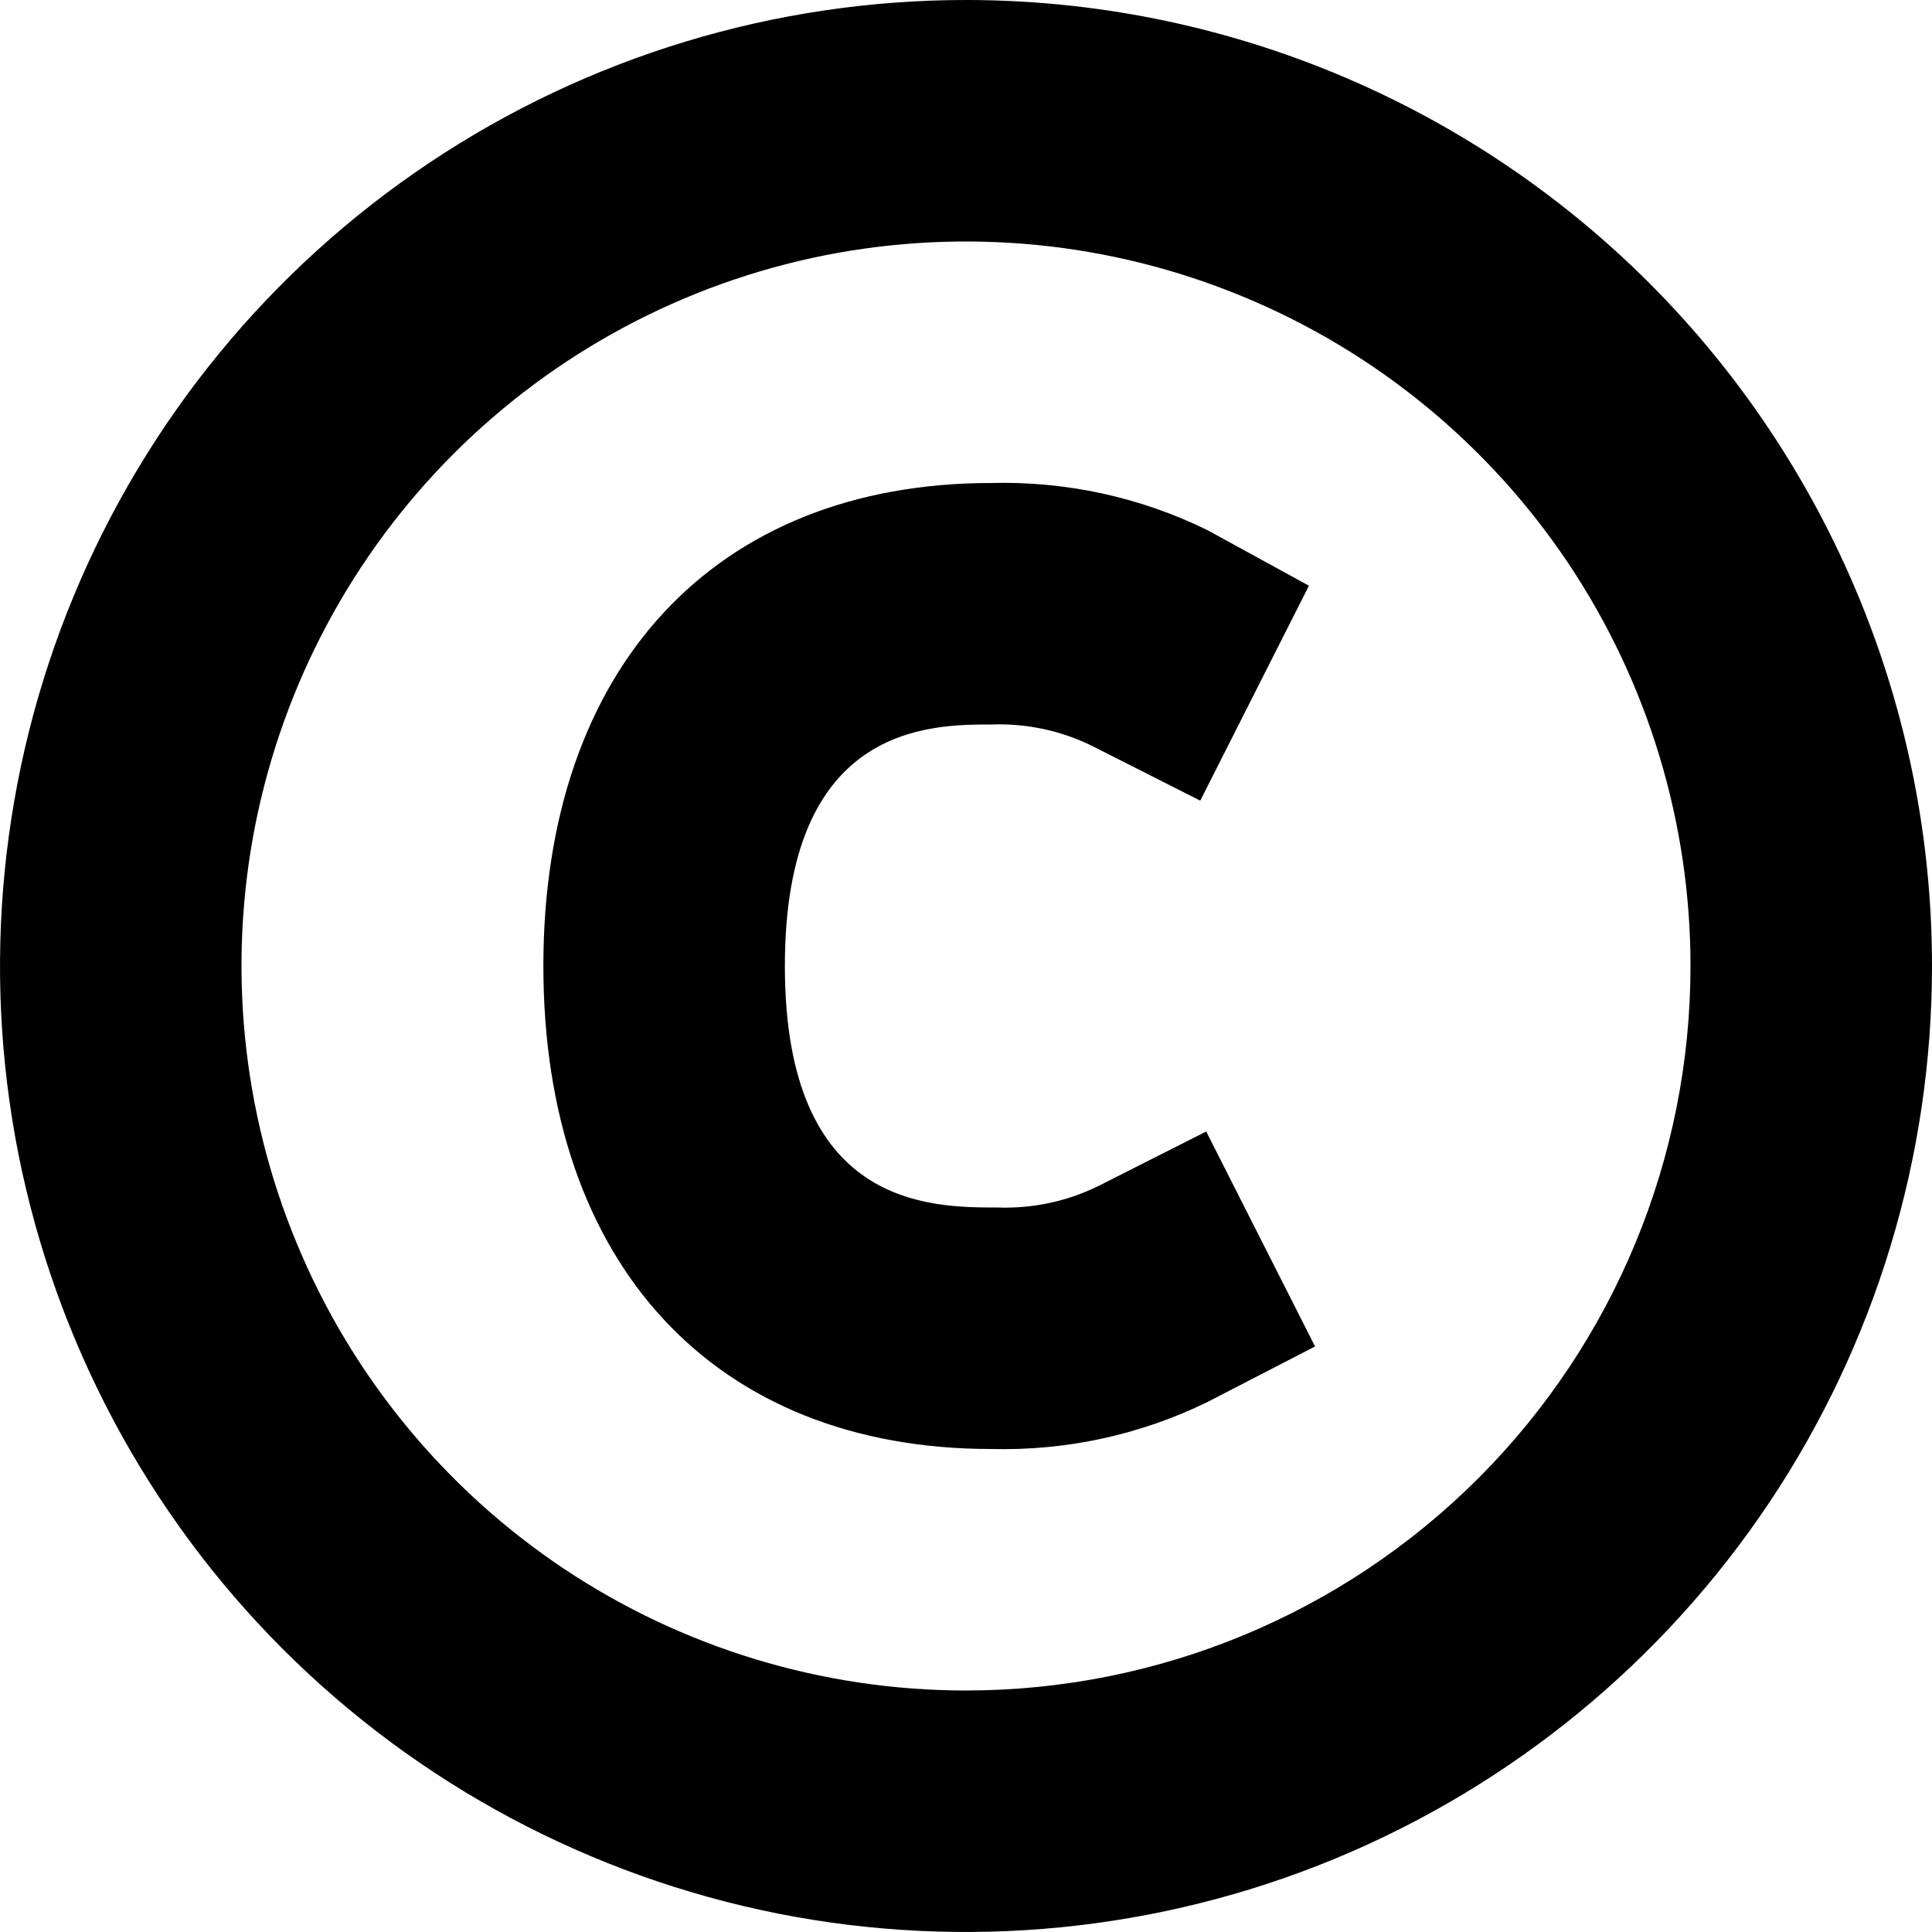
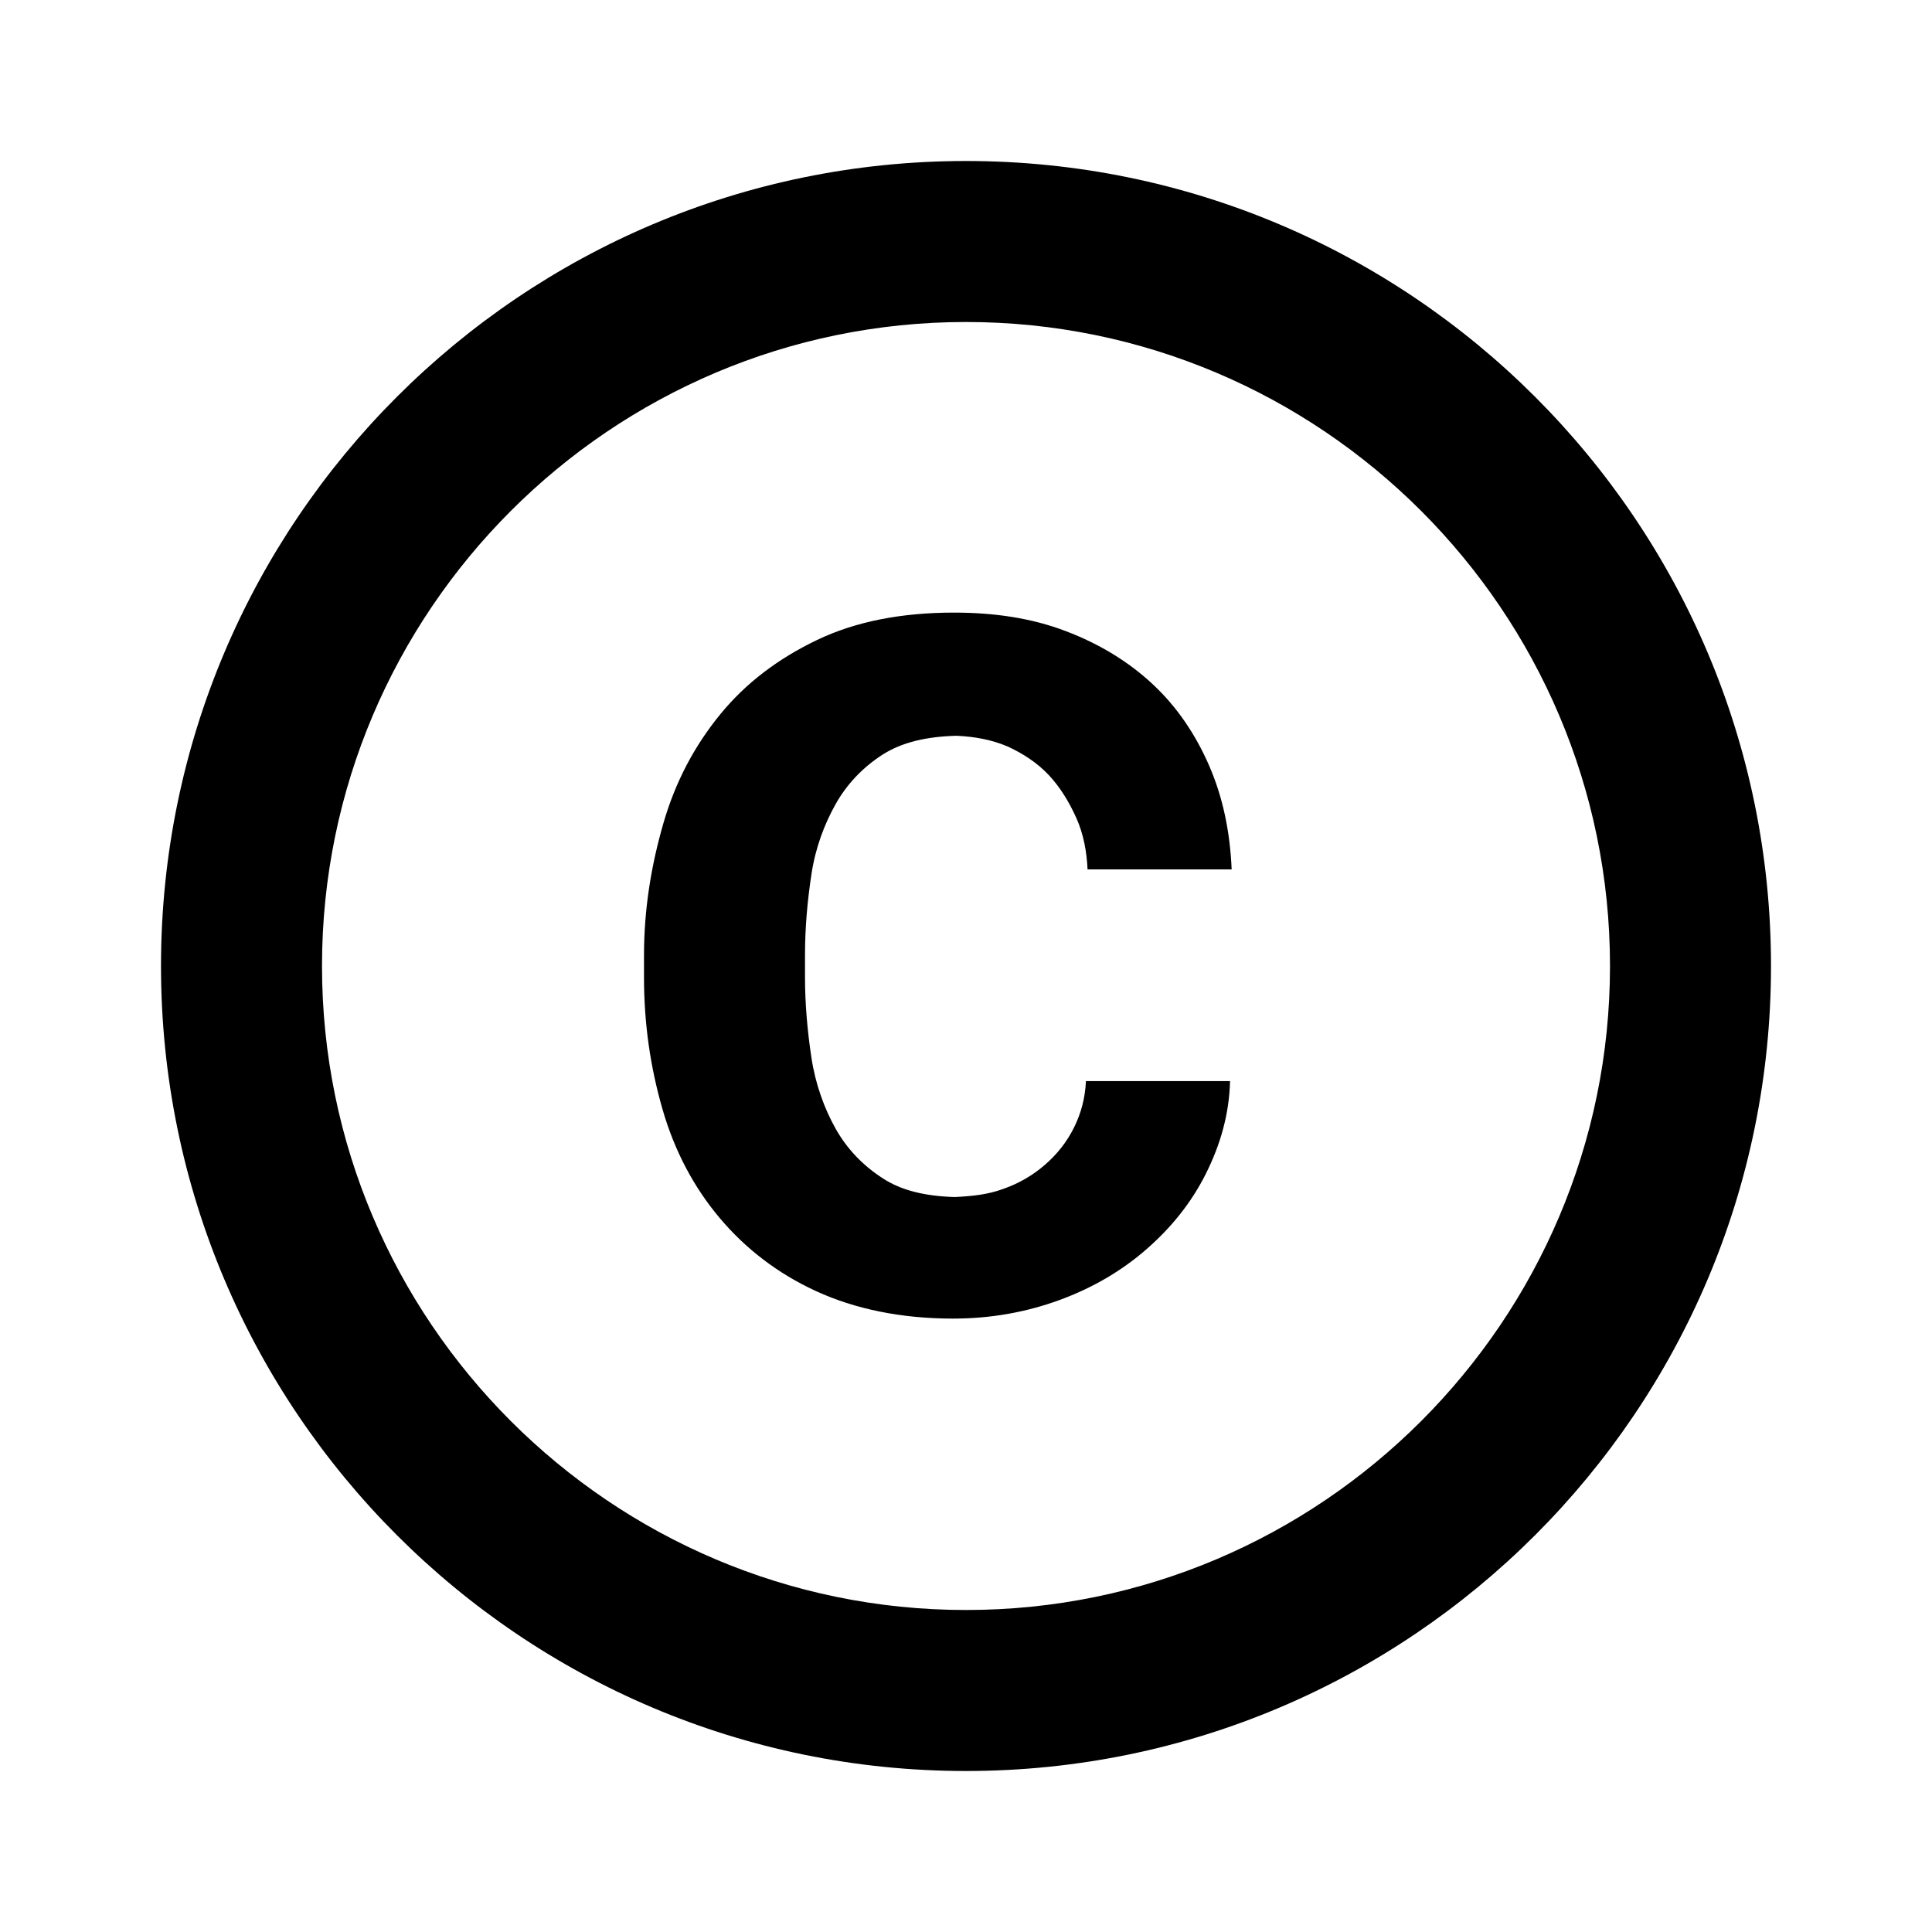
- <svg xmlns="http://www.w3.org/2000/svg" width="12" height="12" viewBox="0 0 12 12" fill="none">
-   <path d="M6 0C4.813 0 3.653 0.352 2.667 1.011C1.68 1.67 0.911 2.608 0.457 3.704C0.003 4.8 -0.116 6.007 0.115 7.171C0.347 8.334 0.918 9.404 1.757 10.243C2.596 11.082 3.666 11.653 4.829 11.885C5.993 12.116 7.2 11.997 8.296 11.543C9.392 11.089 10.329 10.32 10.989 9.333C11.648 8.347 12 7.187 12 6C12 4.409 11.368 2.883 10.243 1.757C9.117 0.632 7.591 0 6 0ZM6 10.5C5.11 10.5 4.24 10.236 3.5 9.742C2.76 9.247 2.183 8.544 1.843 7.722C1.502 6.9 1.413 5.995 1.586 5.122C1.76 4.249 2.189 3.447 2.818 2.818C3.447 2.189 4.249 1.76 5.122 1.586C5.995 1.413 6.9 1.502 7.722 1.843C8.544 2.183 9.247 2.76 9.742 3.5C10.236 4.24 10.5 5.11 10.5 6C10.5 7.193 10.026 8.338 9.182 9.182C8.338 10.026 7.193 10.5 6 10.5Z" fill="currentColor" />
-   <path d="M6.157 4.5C6.375 4.492 6.592 4.538 6.787 4.635L7.455 4.973L8.13 3.638L7.5 3.293C7.083 3.088 6.622 2.988 6.157 3C4.44 3 3.375 4.148 3.375 6C3.375 7.853 4.44 9 6.157 9C6.622 9.012 7.083 8.912 7.5 8.708L8.168 8.363L7.492 7.028L6.825 7.365C6.63 7.462 6.413 7.508 6.195 7.5C5.775 7.5 4.875 7.5 4.875 6C4.875 4.5 5.775 4.5 6.157 4.5Z" fill="currentColor" />
+ <svg xmlns="http://www.w3.org/2000/svg" width="24" height="24" viewBox="0 0 24 24" fill="none">
+   <path d="M10.08 10.86C10.13 10.53 10.24 10.24 10.38 9.99C10.52 9.74 10.72 9.53 10.97 9.37C11.21 9.22 11.51 9.15 11.88 9.14C12.11 9.15 12.32 9.19 12.51 9.27C12.71 9.36 12.89 9.48 13.03 9.63C13.17 9.78 13.28 9.96 13.37 10.16C13.46 10.36 13.5 10.58 13.51 10.8H15.3C15.28 10.33 15.19 9.9 15.02 9.51C14.85 9.12 14.62 8.78 14.32 8.5C14.02 8.22 13.66 8 13.24 7.84C12.82 7.68 12.36 7.61 11.85 7.61C11.2 7.61 10.63 7.72 10.15 7.95C9.67 8.18 9.27 8.48 8.95 8.87C8.63 9.26 8.39 9.71 8.24 10.23C8.09 10.75 8 11.29 8 11.87V12.14C8 12.72 8.08 13.26 8.23 13.78C8.38 14.3 8.62 14.75 8.94 15.13C9.26 15.51 9.66 15.82 10.14 16.04C10.62 16.26 11.19 16.38 11.84 16.38C12.31 16.38 12.75 16.3 13.16 16.15C13.57 16 13.93 15.79 14.24 15.52C14.55 15.25 14.8 14.94 14.98 14.58C15.16 14.22 15.27 13.84 15.28 13.43H13.49C13.48 13.64 13.43 13.83 13.34 14.01C13.25 14.19 13.13 14.34 12.98 14.47C12.83 14.6 12.66 14.7 12.46 14.77C12.27 14.84 12.07 14.86 11.86 14.87C11.5 14.86 11.2 14.79 10.97 14.64C10.72 14.48 10.52 14.27 10.38 14.02C10.24 13.77 10.13 13.47 10.08 13.14C10.03 12.81 10 12.47 10 12.14V11.87C10 11.52 10.03 11.19 10.08 10.86ZM12 2C6.48 2 2 6.48 2 12C2 17.52 6.48 22 12 22C17.52 22 22 17.52 22 12C22 6.48 17.52 2 12 2ZM12 20C7.59 20 4 16.41 4 12C4 7.59 7.59 4 12 4C16.41 4 20 7.59 20 12C20 16.41 16.41 20 12 20Z" fill="black" />
</svg>
